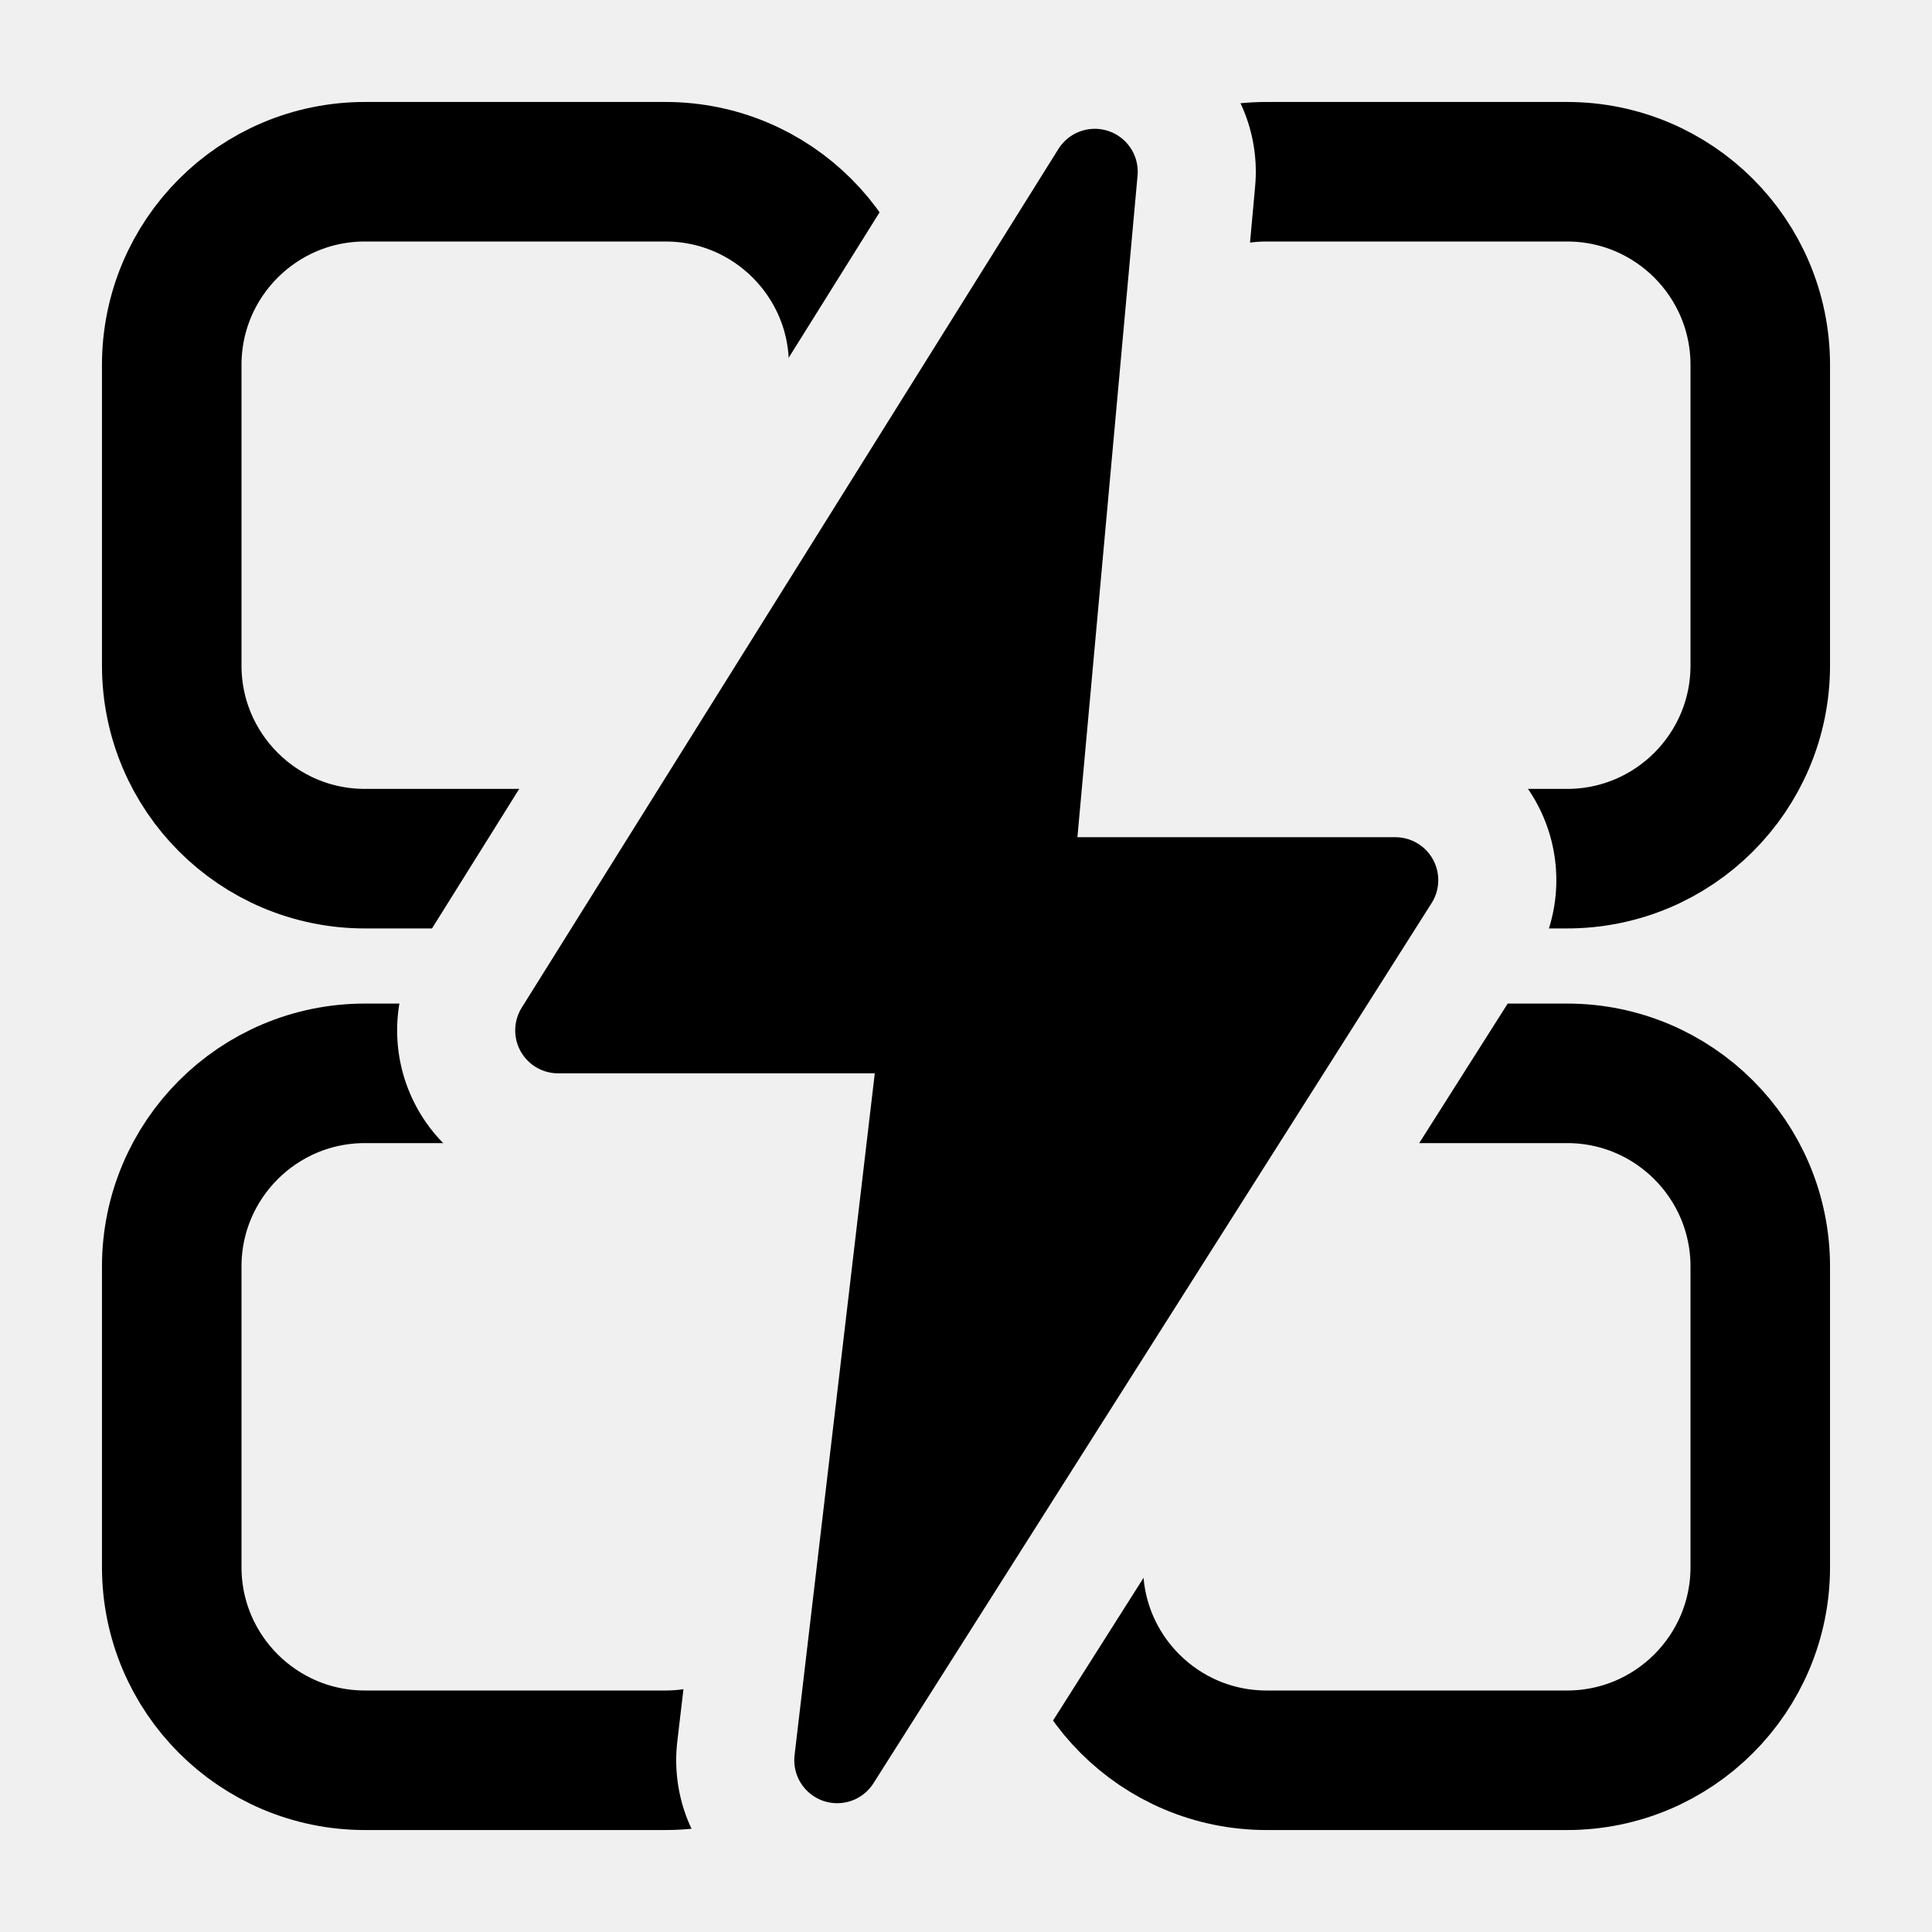
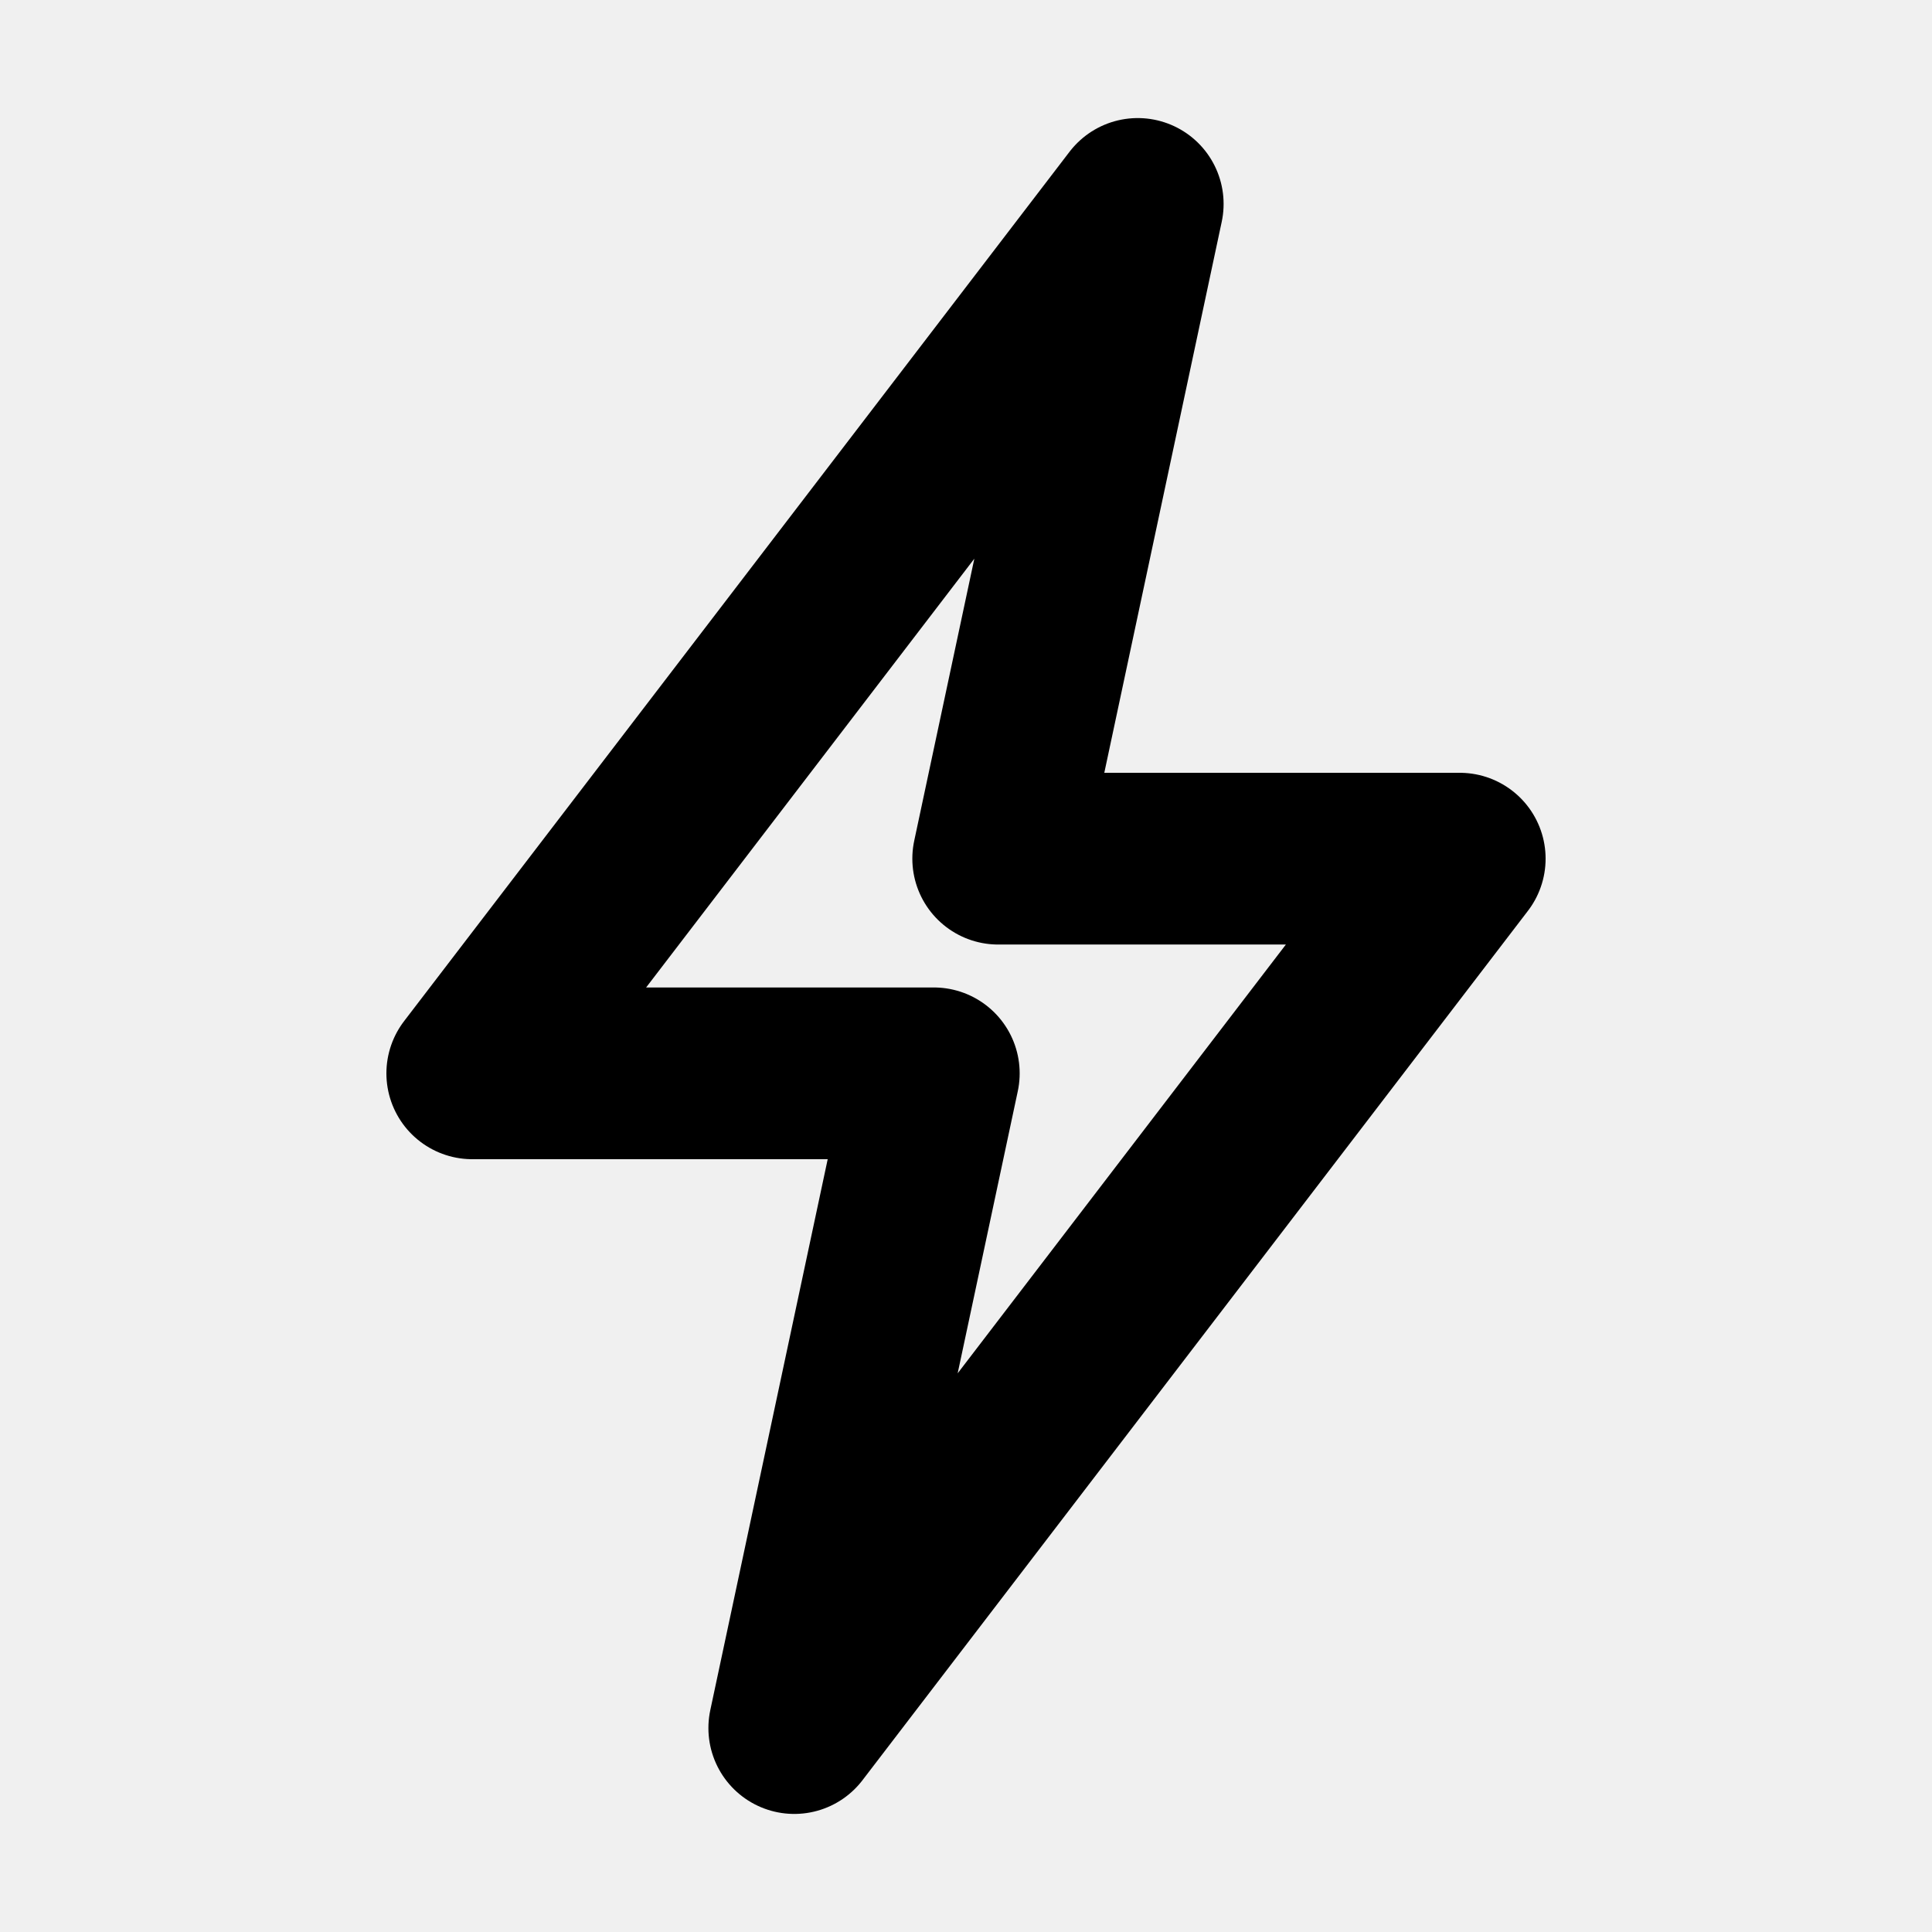
- <svg xmlns="http://www.w3.org/2000/svg" width="72" height="72" viewBox="0 0 18 18">
-   <mask id="m">
-     <rect width="18" height="18" fill="#fff" />
-     <path d="M10.2 1.6 L5.2 9.6 L8.6 9.6 L7.8 16.4 L13 8.2 L9.6 8.2 Z" fill="#000" stroke="#000" stroke-width="3" stroke-linejoin="round" />
-   </mask>
-   <g mask="url(#m)" fill="none" stroke="#000" stroke-width="1.3">
-     <rect x="1.6" y="1.6" width="6.4" height="6.4" rx="1.8" />
-     <rect x="10" y="1.6" width="6.4" height="6.4" rx="1.8" />
-     <rect x="1.6" y="10" width="6.4" height="6.4" rx="1.8" />
-     <rect x="10" y="10" width="6.4" height="6.4" rx="1.8" />
+ <svg xmlns="http://www.w3.org/2000/svg" width="18" height="18" viewBox="0 0 18 18">
+   <g fill="none" stroke="#000" stroke-width="1.6" stroke-linecap="round" stroke-linejoin="round">
+     <path d="M10.6 1.9 L4.4 10.0 L8.7 10.0 L7.4 16.1 L13.6 8.0 L9.3 8.0 Z" />
  </g>
-   <path d="M10.2 1.6 L5.2 9.6 L8.6 9.6 L7.8 16.4 L13 8.2 L9.6 8.2 Z" fill="#000" stroke="#000" stroke-width="0.8" stroke-linejoin="round" />
</svg>
